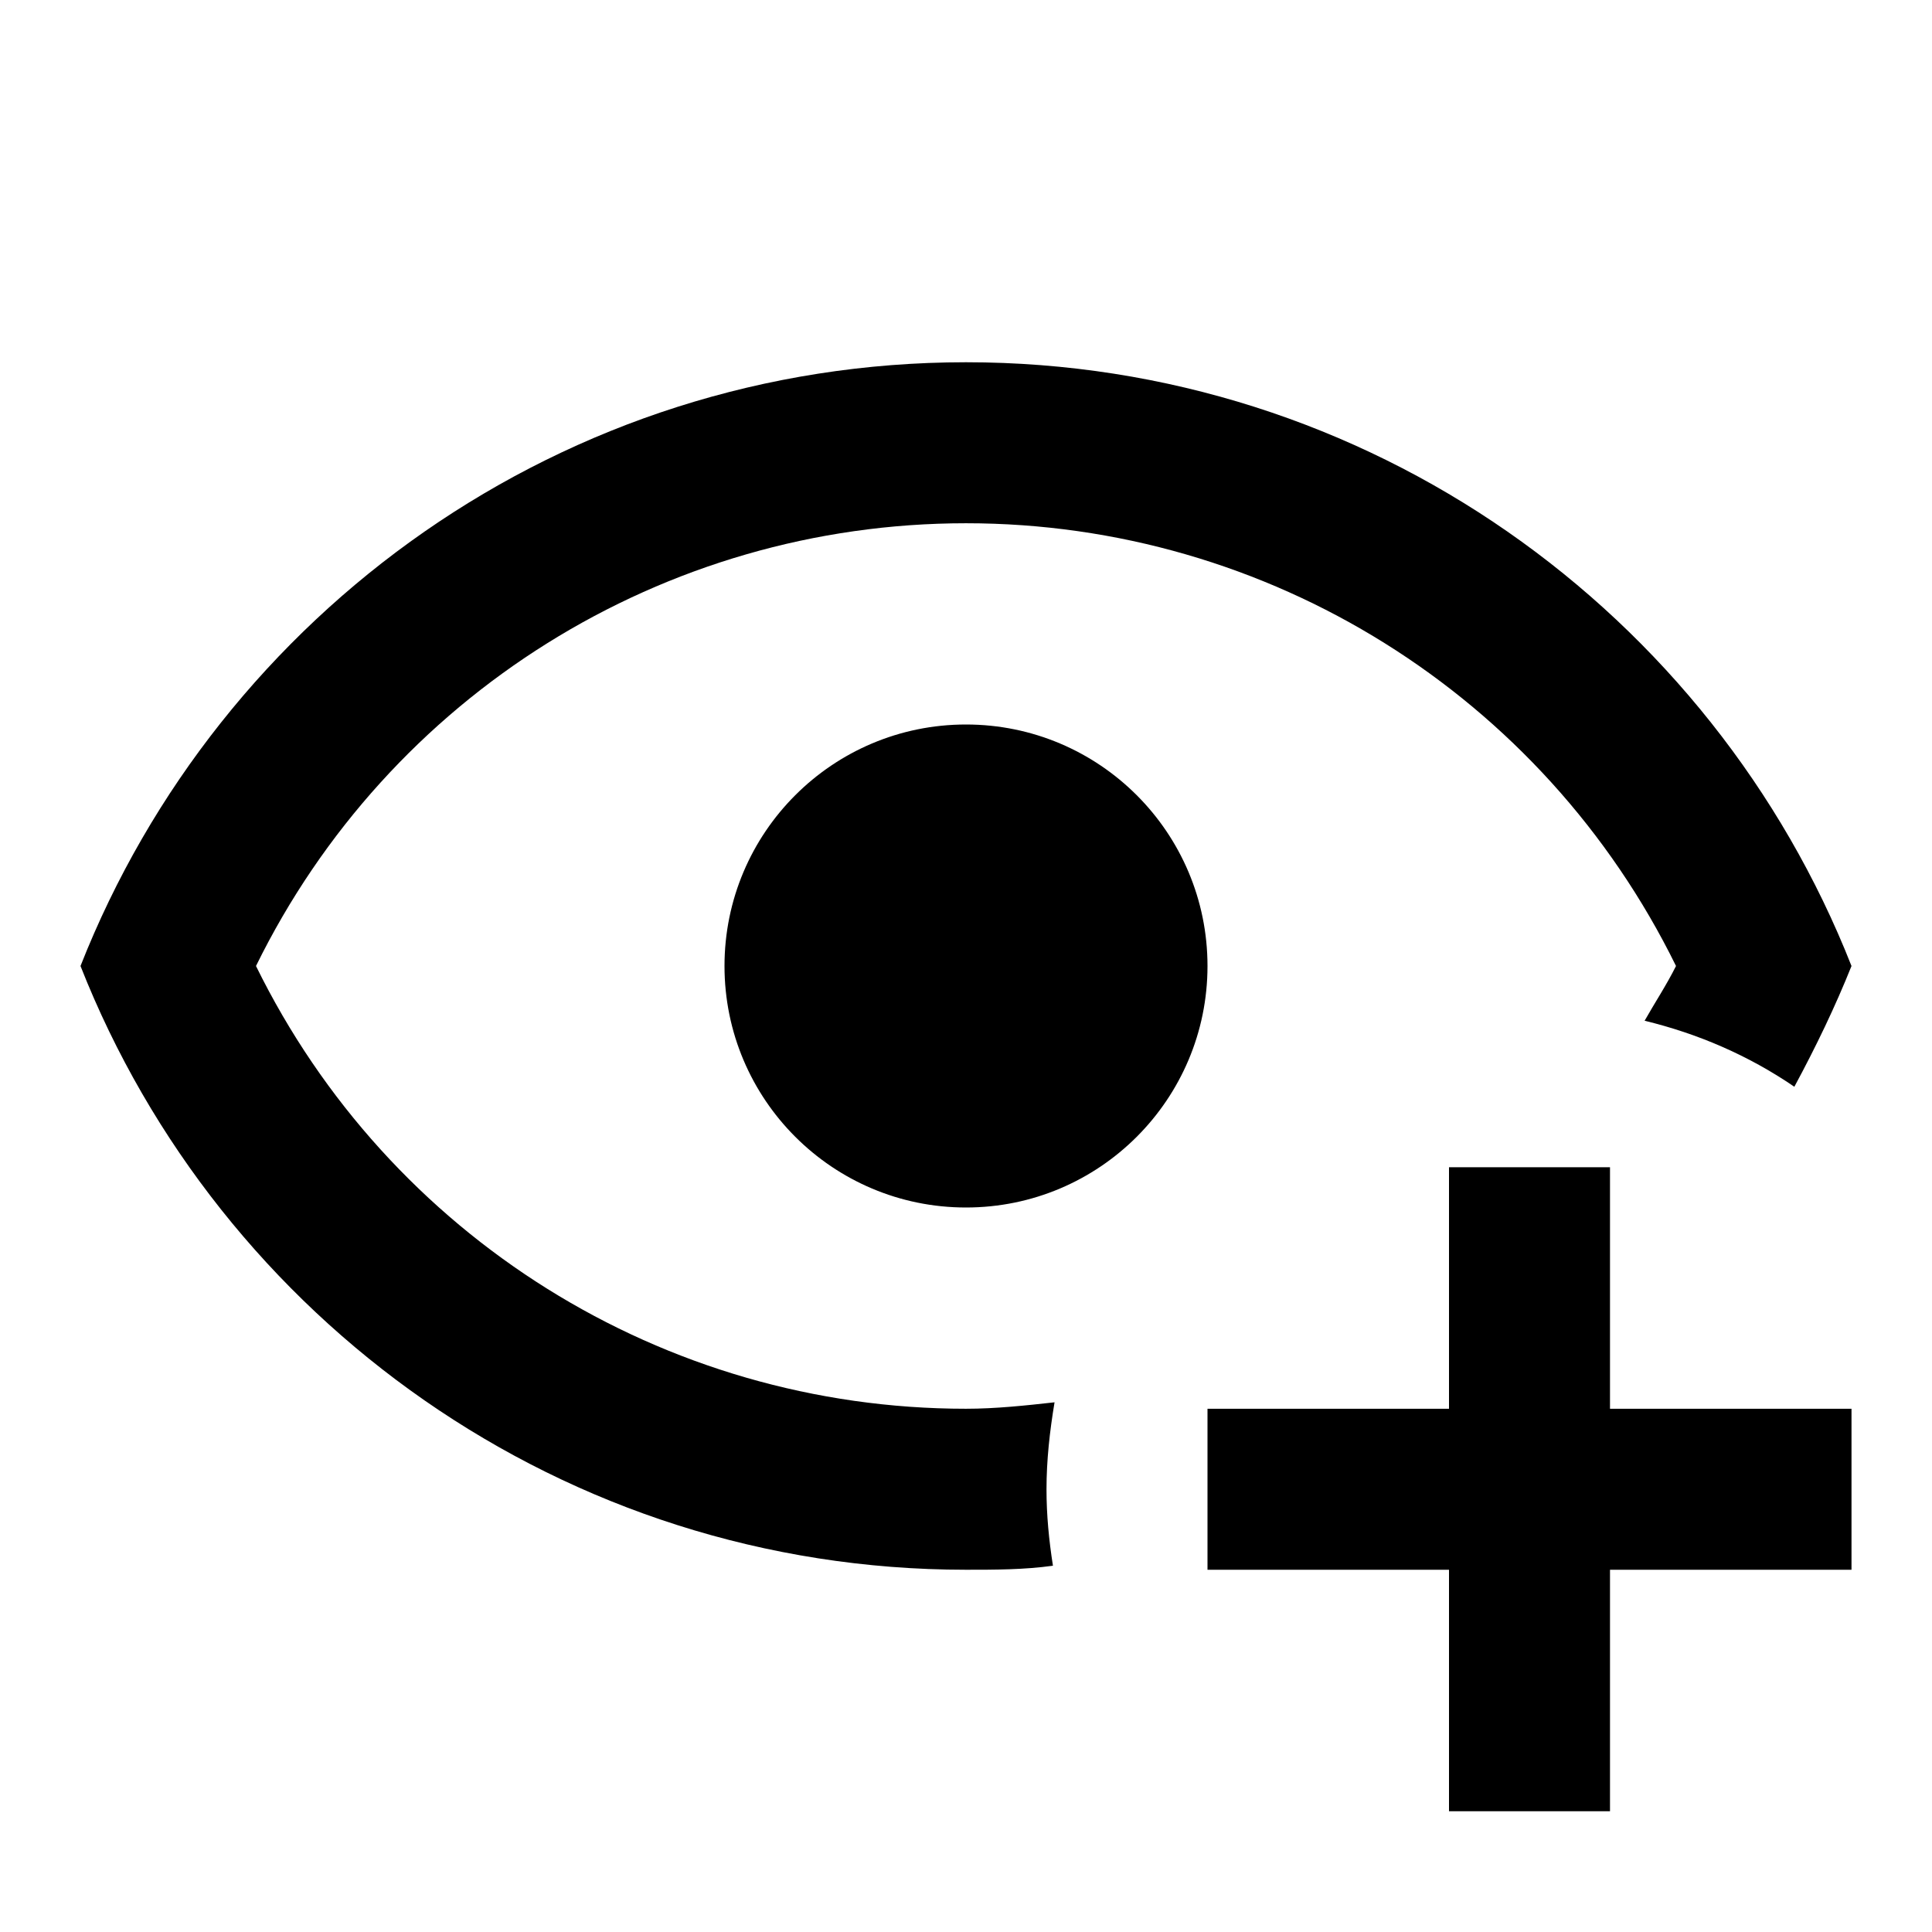
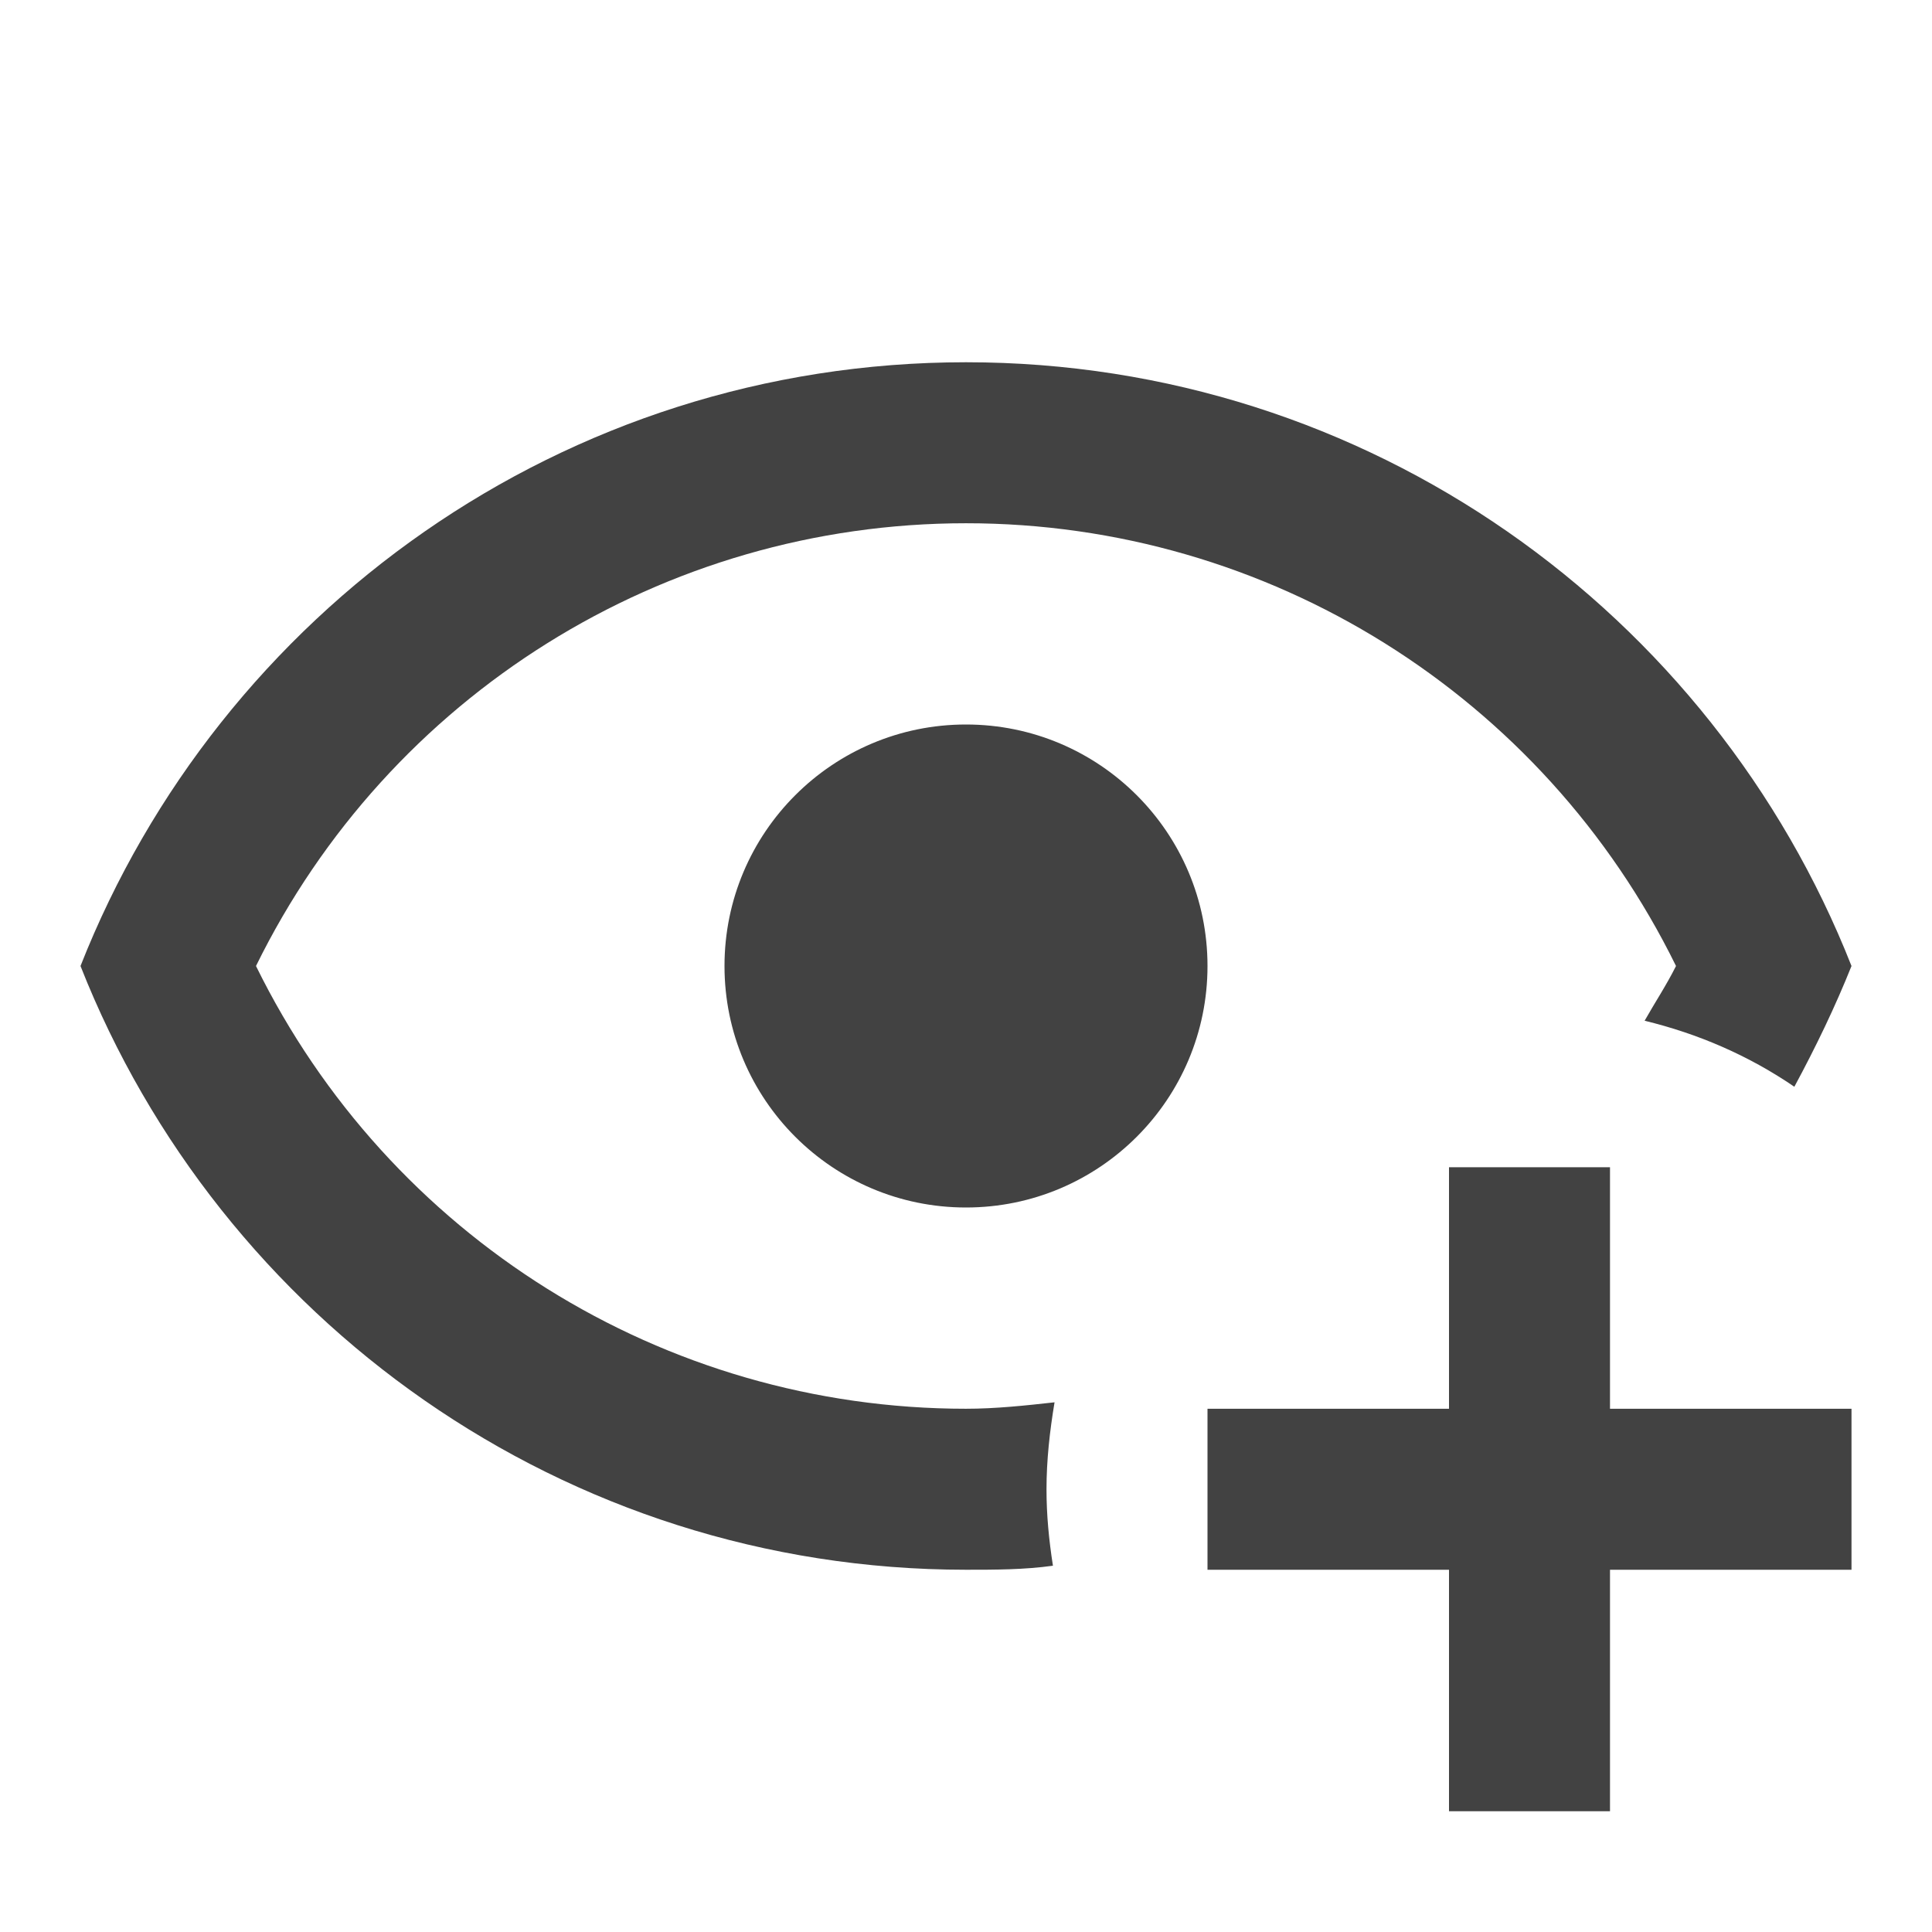
<svg xmlns="http://www.w3.org/2000/svg" viewBox="0 0 24 24">
-   <path d="M12,4.5C7,4.5 2.73,7.61 1,12C2.73,16.39 7,19.5 12,19.5C12.36,19.5 12.72,19.5 13.08,19.45C13.03,19.13 13,18.82 13,18.5C13,18.14 13.04,17.78 13.1,17.42C12.74,17.46 12.37,17.5 12,17.5C8.24,17.5 4.83,15.36 3.18,12C4.83,8.64 8.24,6.5 12,6.5C15.76,6.5 19.17,8.64 20.82,12C20.7,12.24 20.56,12.45 20.43,12.68C21.09,12.84 21.72,13.11 22.29,13.5C22.56,13 22.8,12.5 23,12C21.27,7.61 17,4.5 12,4.5M12,9A3,3 0 0,0 9,12A3,3 0 0,0 12,15A3,3 0 0,0 15,12A3,3 0 0,0 12,9M18,14.5V17.5H15V19.5H18V22.5H20V19.5H23V17.5H20V14.5H18Z" />
+   <path d="M12,4.5C7,4.5 2.73,7.61 1,12C2.73,16.39 7,19.5 12,19.5C12.36,19.5 12.72,19.5 13.08,19.45C13.03,19.13 13,18.82 13,18.5C13,18.14 13.04,17.78 13.1,17.42C12.74,17.46 12.37,17.5 12,17.5C8.24,17.5 4.83,15.36 3.18,12C4.83,8.64 8.24,6.5 12,6.5C15.76,6.5 19.17,8.64 20.82,12C20.7,12.24 20.56,12.45 20.43,12.68C21.09,12.84 21.72,13.11 22.29,13.5C22.56,13 22.8,12.5 23,12C21.27,7.61 17,4.5 12,4.5M12,9A3,3 0 0,0 9,12A3,3 0 0,0 12,15A3,3 0 0,0 15,12A3,3 0 0,0 12,9M18,14.5V17.5H15V19.5H18V22.5H20V19.5H23V17.5H20V14.5H18Z" style="fill: #424242ff" />
</svg>
